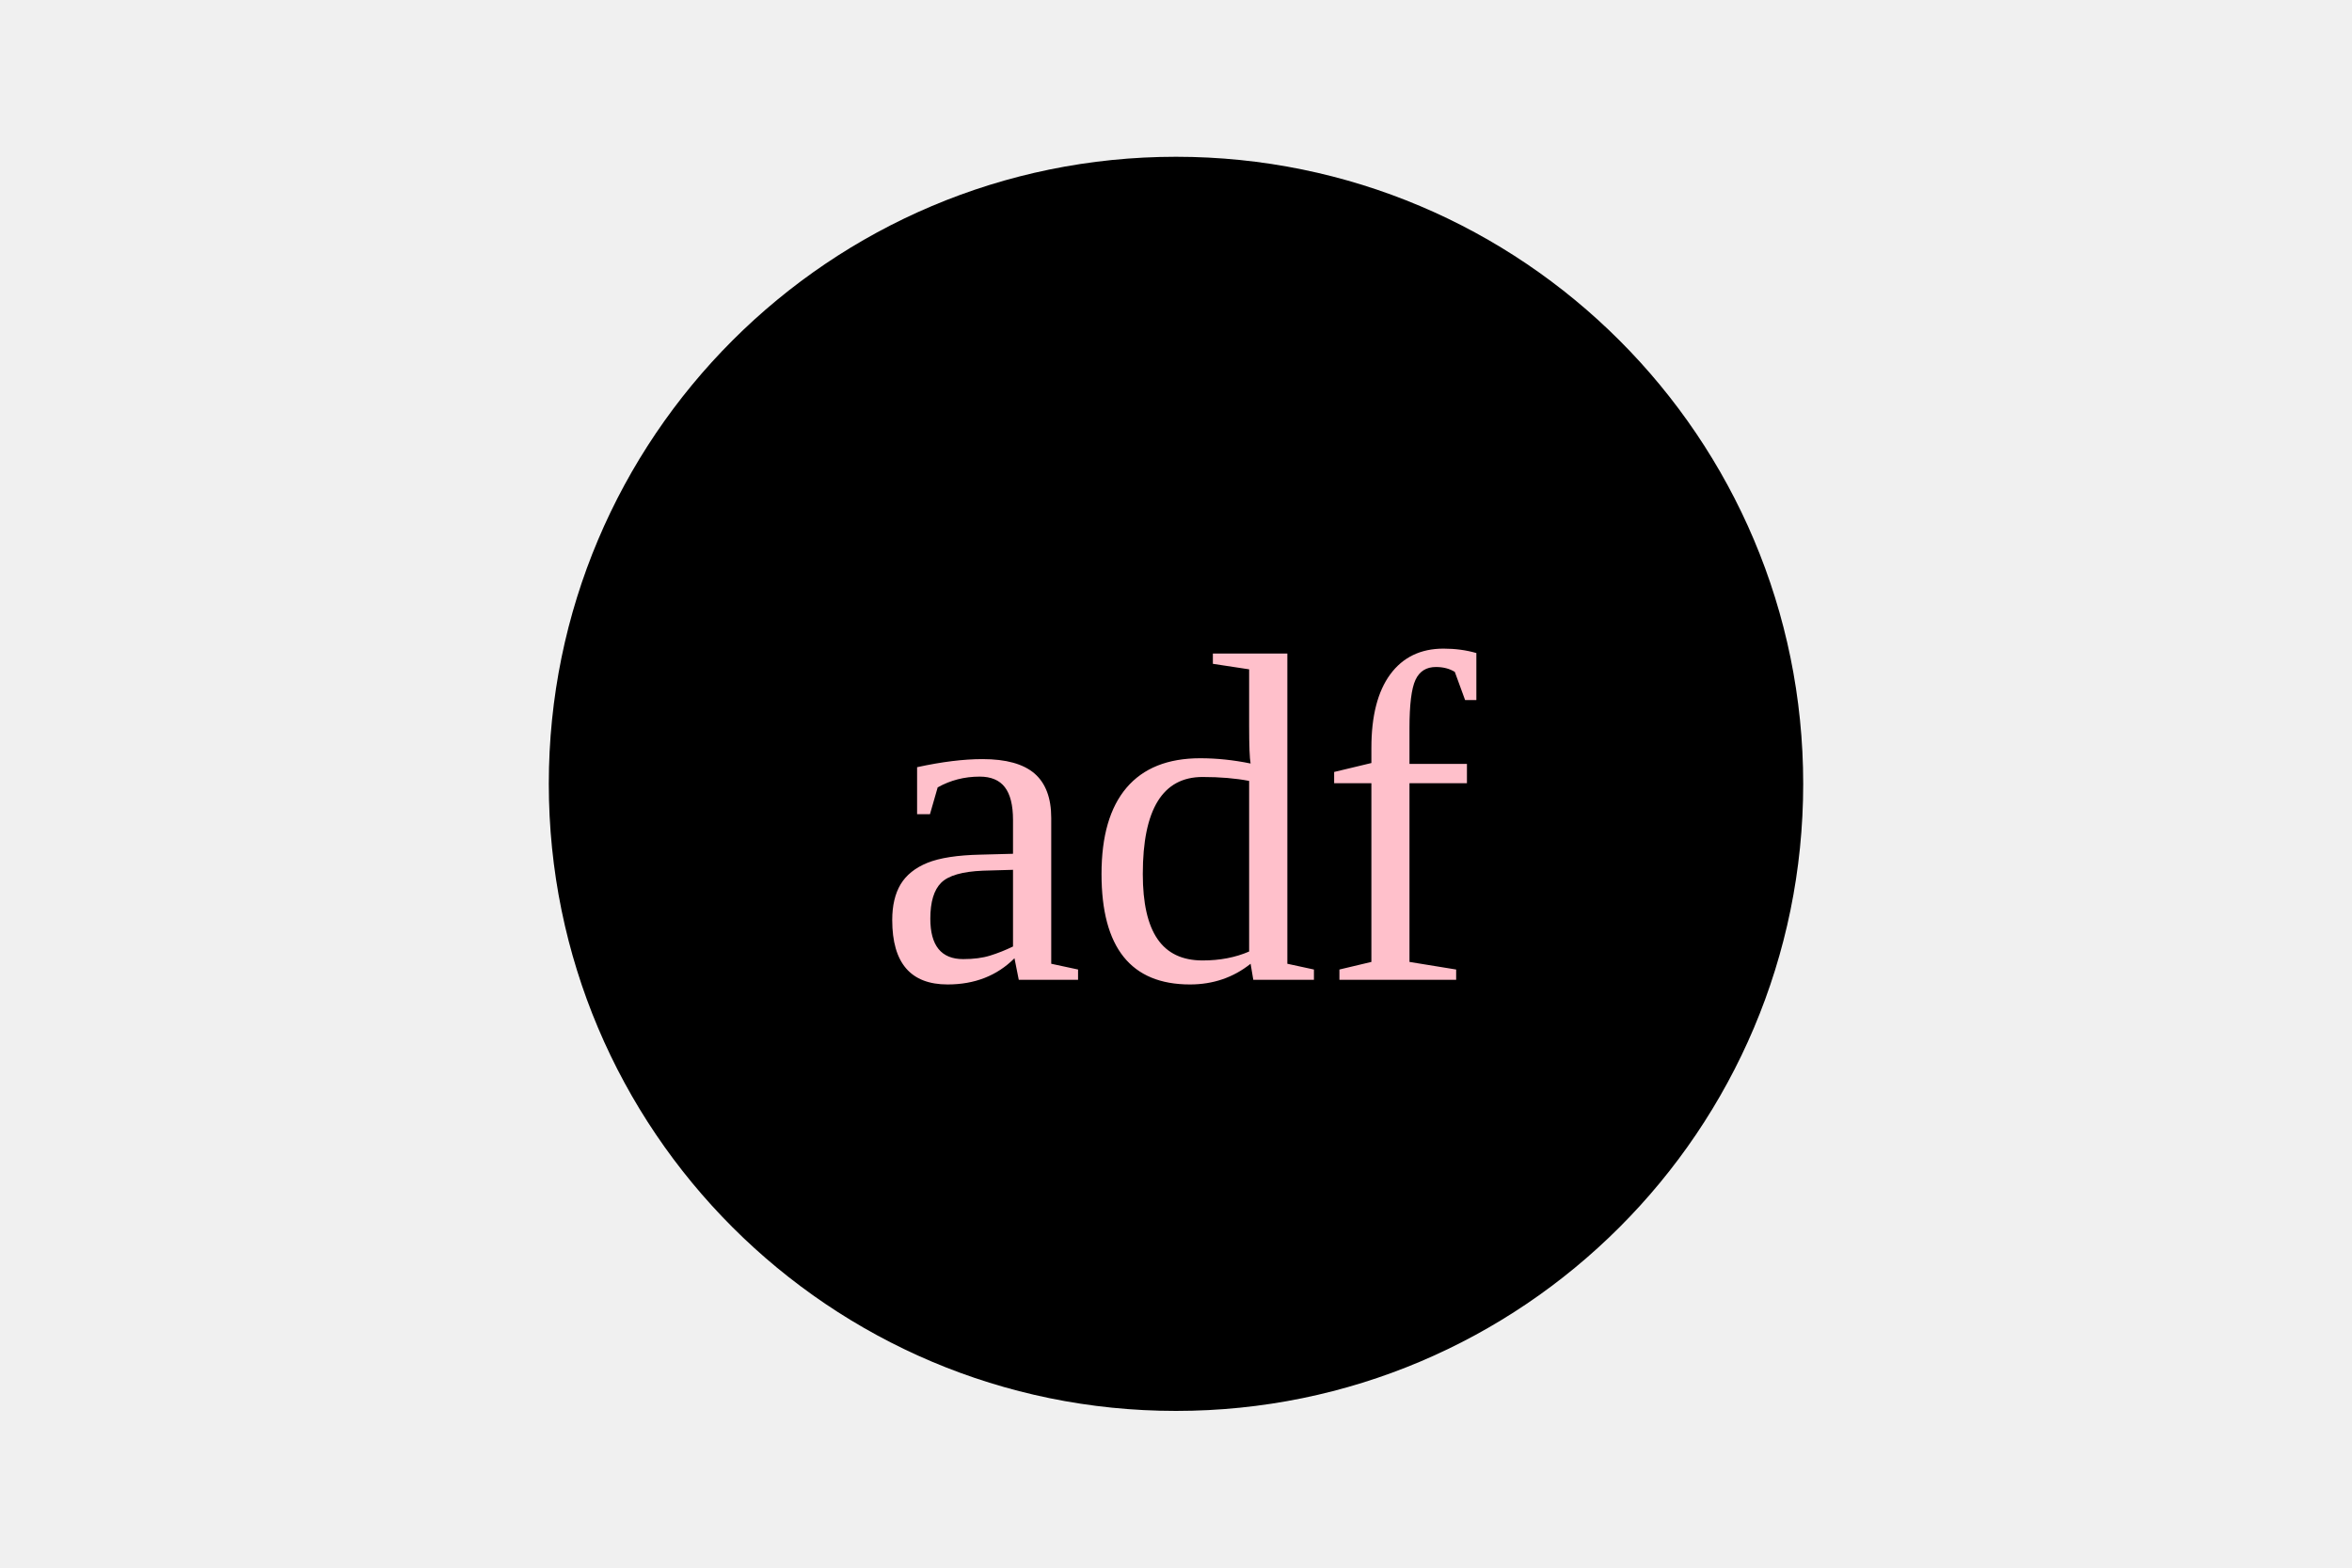
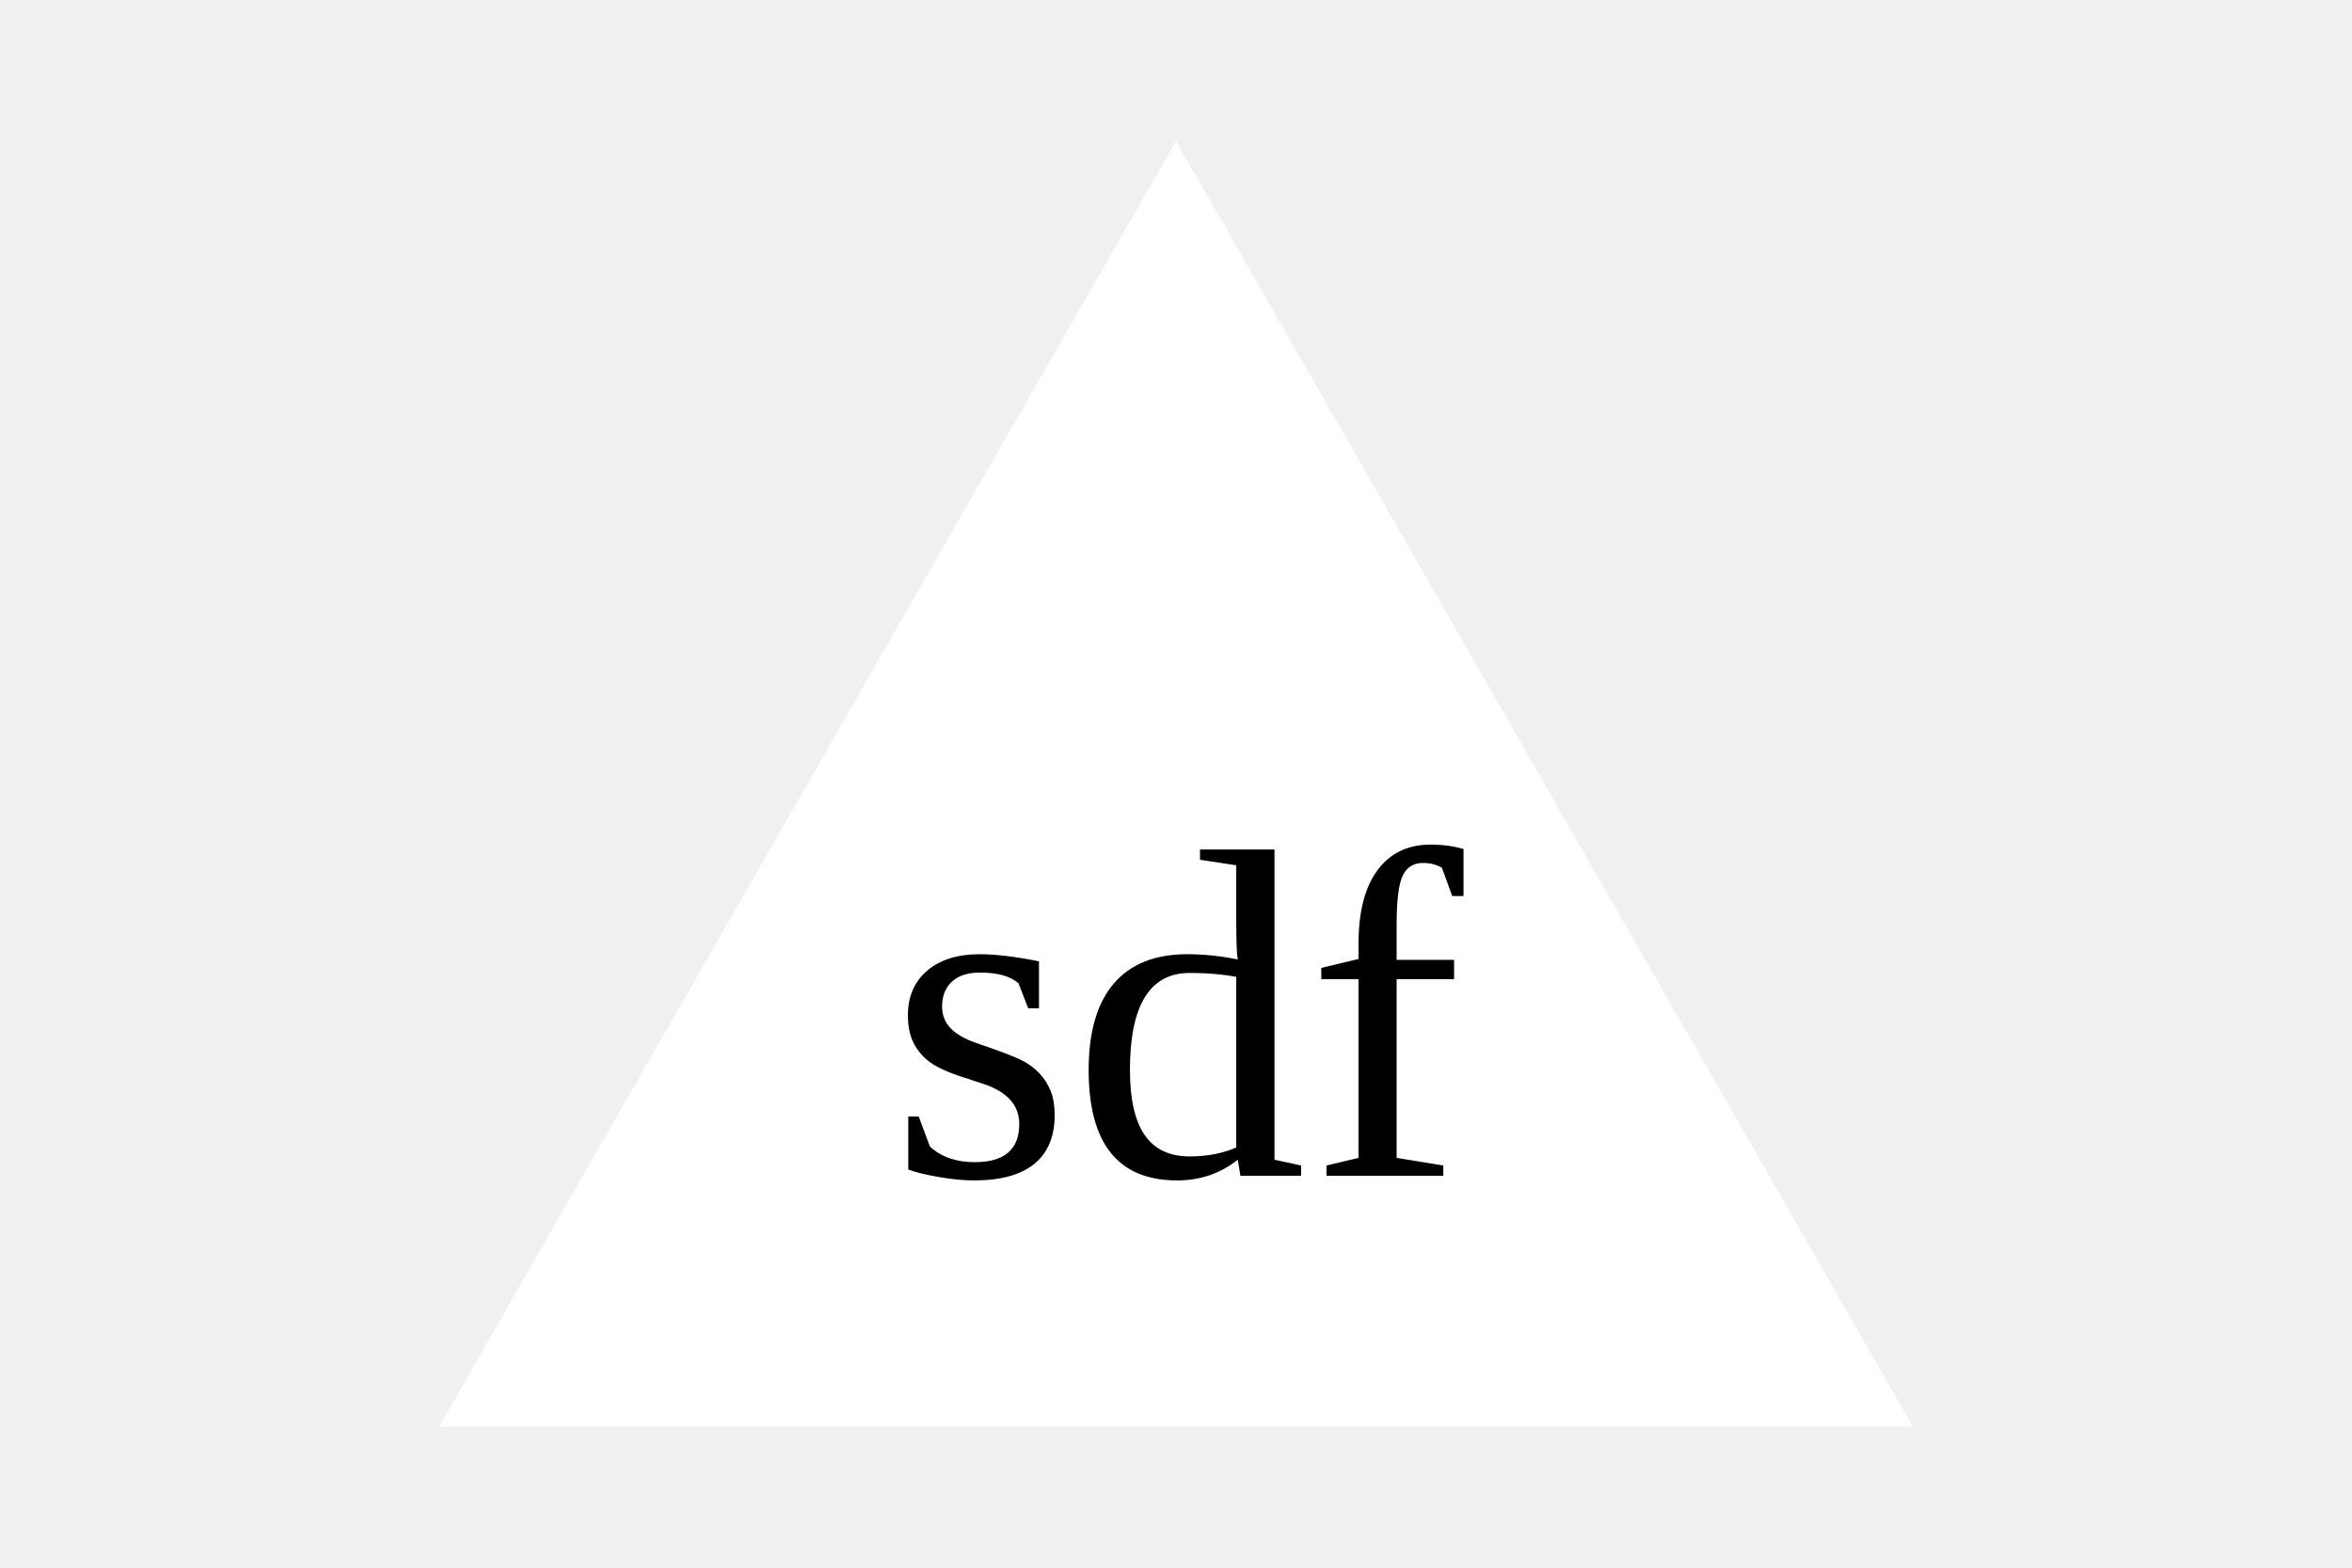
<svg xmlns="http://www.w3.org/2000/svg" version="1.1" width="300" height="200">
-   <circle cx="150" cy="100" r="80" fill="fasdfasgd" />
-   <text x="150" y="125" font-size="60" text-anchor="middle" fill="pink">adf</text>
+   <polygon points="150, 18 244, 182 56, 182" fill="#FFF" />
+   <text x="150" y="150" font-size="60" text-anchor="middle" fill="#000">sdf</text>
</svg>
